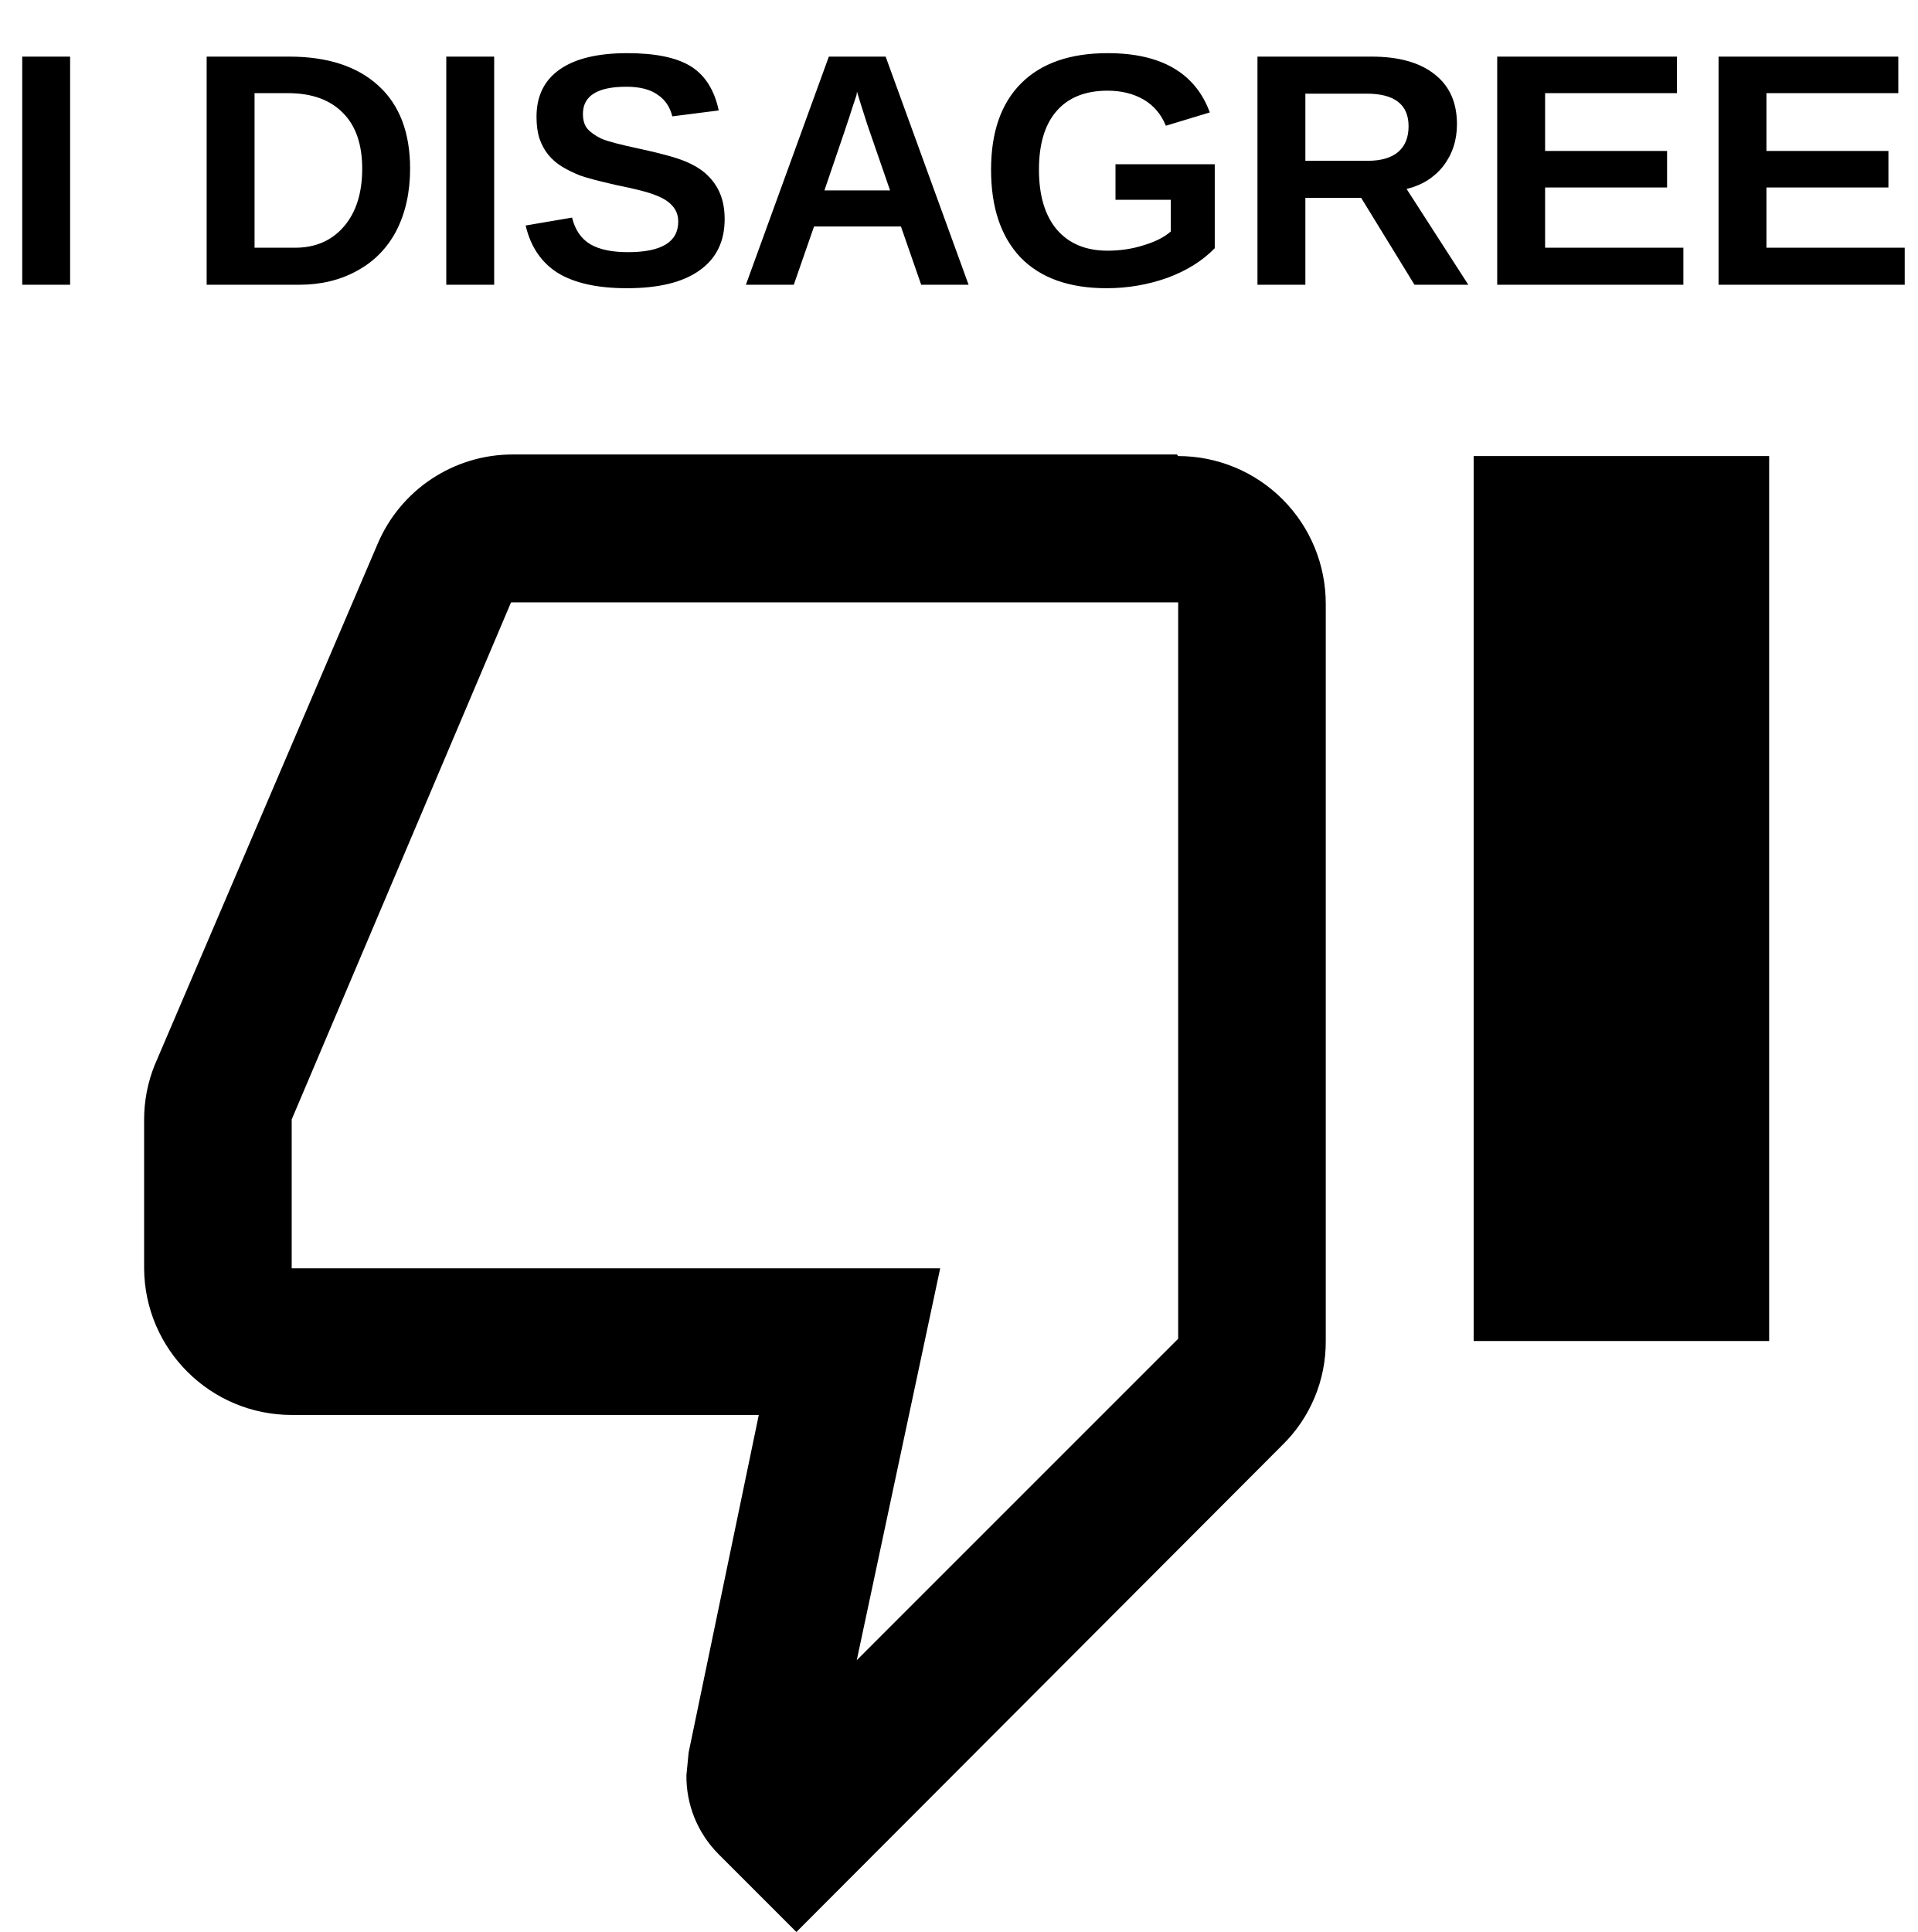
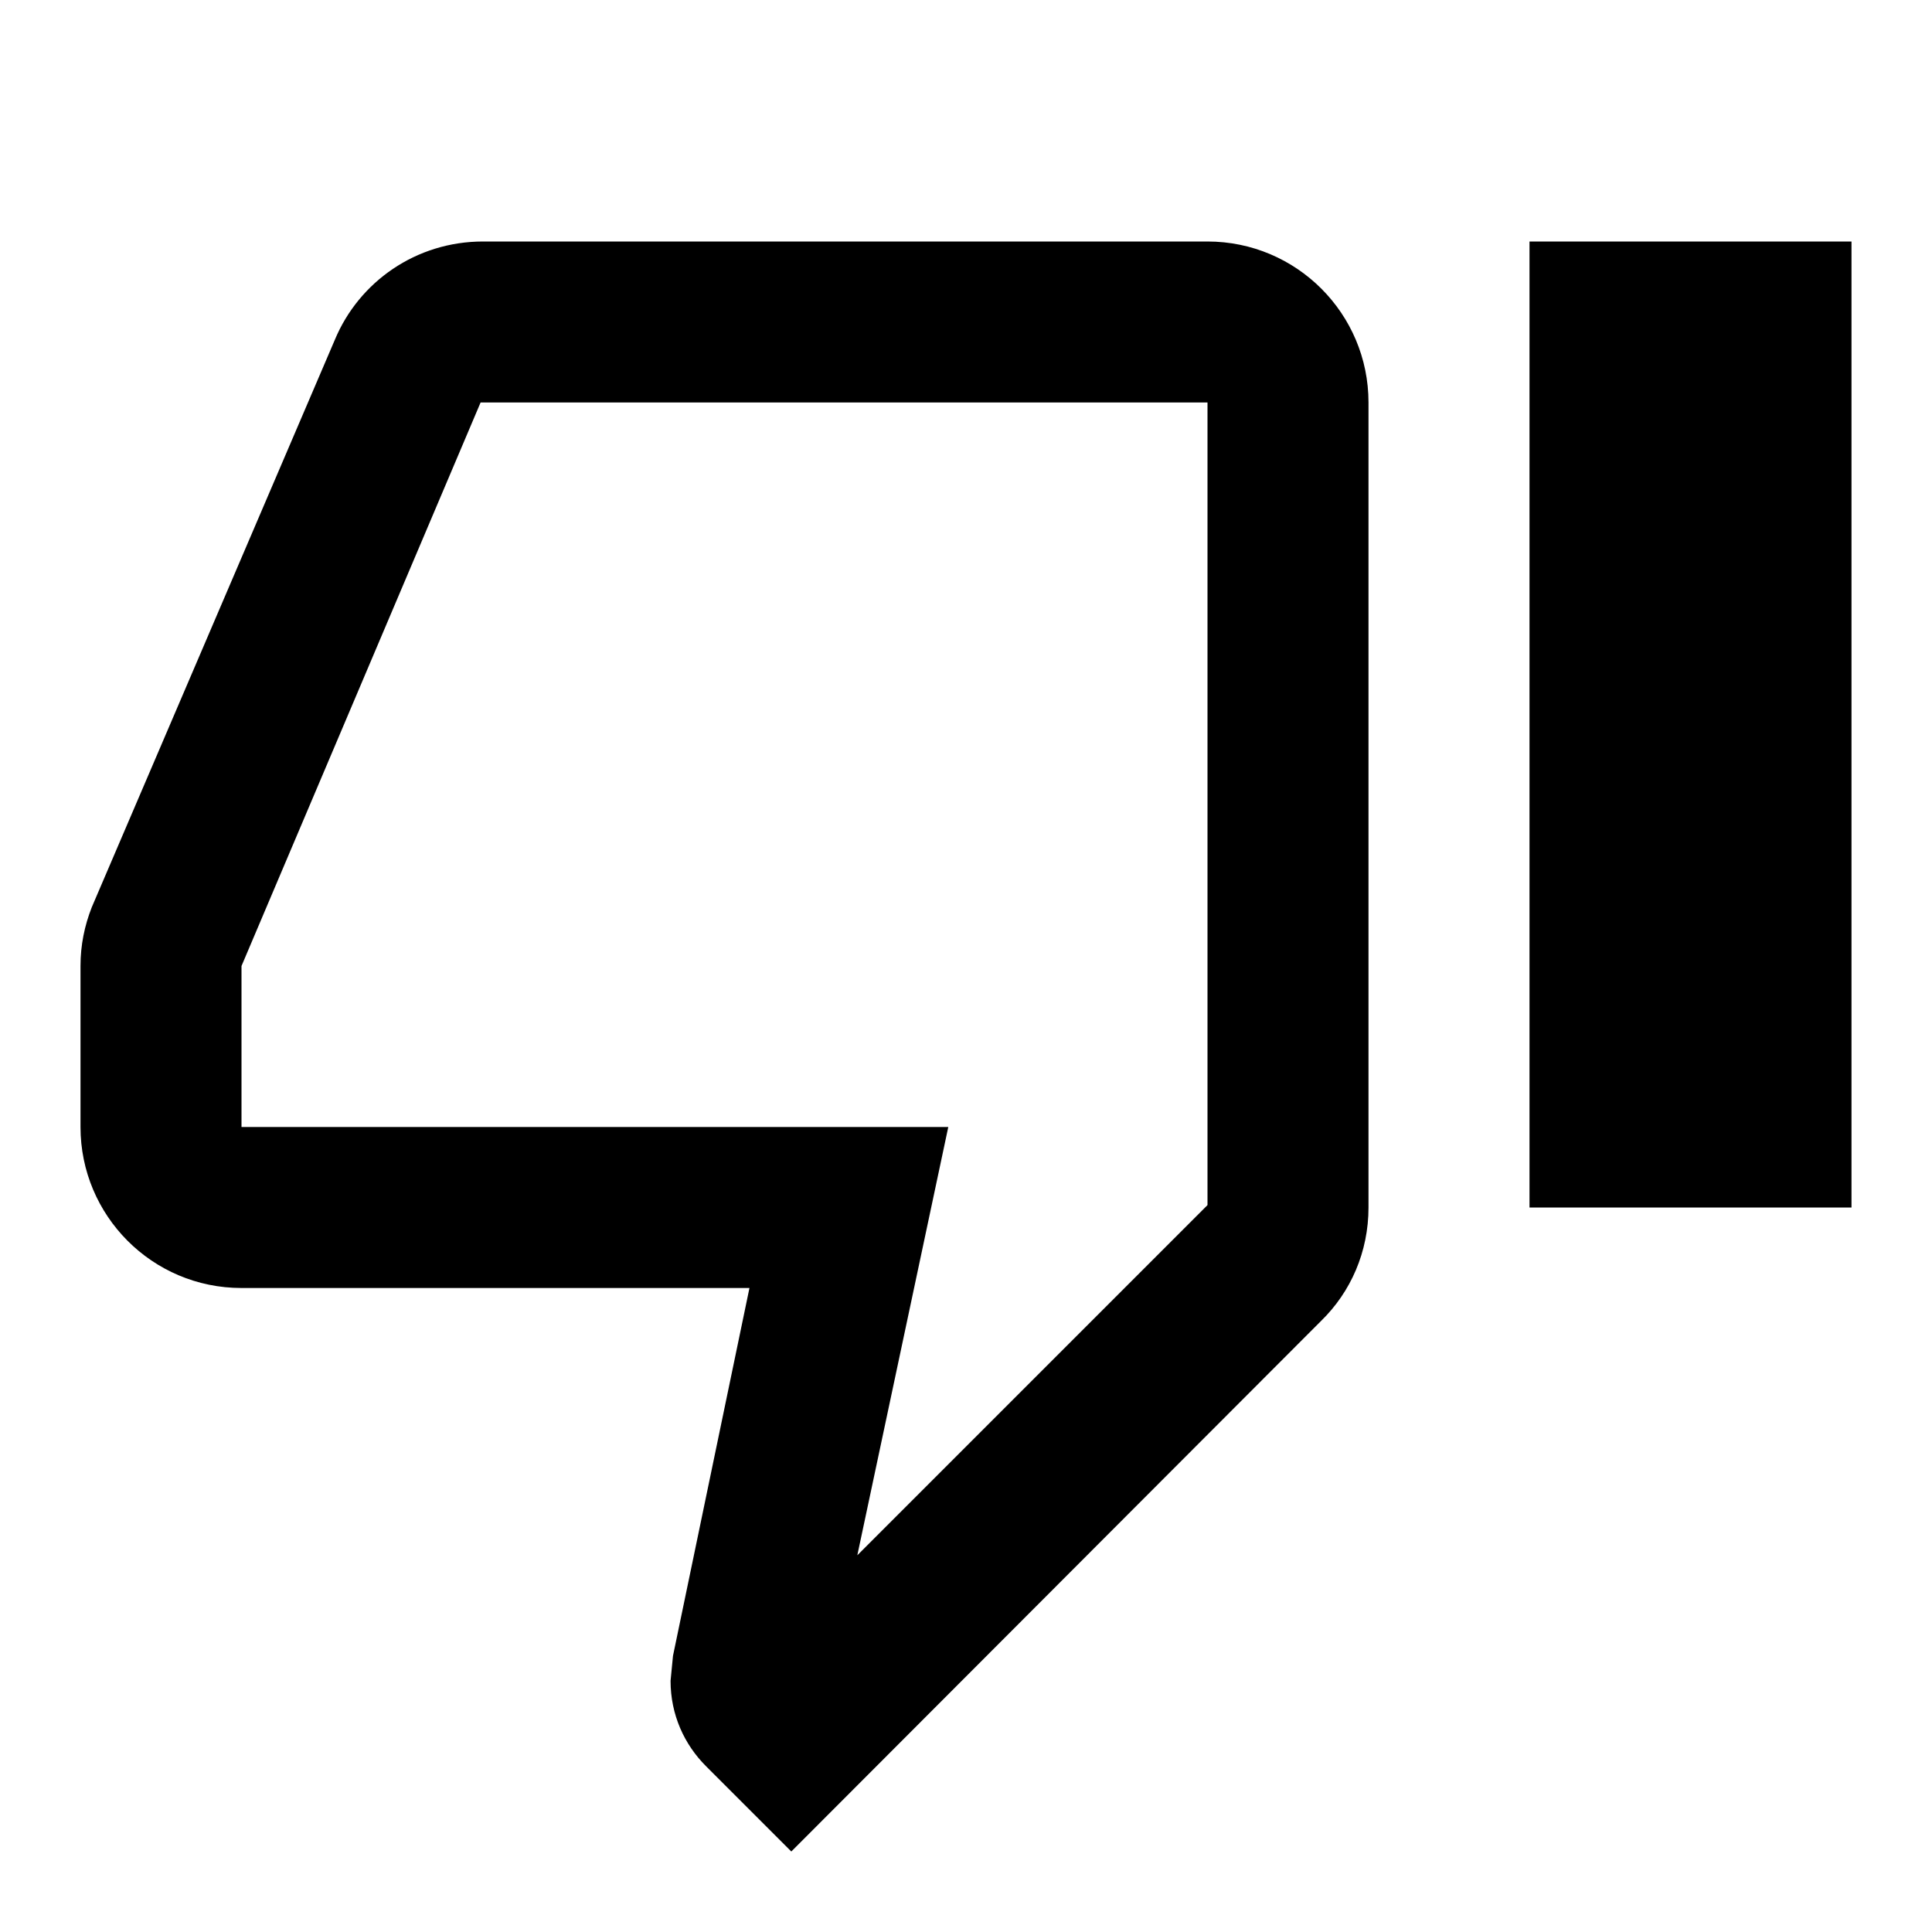
- <svg xmlns="http://www.w3.org/2000/svg" id="Layer_1" data-name="Layer 1" viewBox="0 0 60.68 61.13">
-   <defs>
-     <style>.cls-1{font-size:10.5px;font-family:Arial;font-weight:700;}</style>
-   </defs>
-   <path d="M46.29,41.3v-28h9.35V41.3H46.29m-9.35-28a4.67,4.67,0,0,1,4.67,4.68V41.3a4.57,4.57,0,0,1-1.38,3.3L24.86,60l-2.48-2.48a3.48,3.48,0,0,1-1-2.48l0.07-.72,2.22-10.68H8.89A4.67,4.67,0,0,1,4.22,39V34.29a4.62,4.62,0,0,1,.33-1.71L11.6,16.1a4.64,4.64,0,0,1,4.3-2.85h21m0,4.68H15.83L8.89,34.29V39H29.41L26.77,51.4,36.94,41.23V17.93Z" transform="translate(0.34 1.13)" />
-   <text class="cls-1" transform="translate(0 9.01)">I DISAGREE</text>
+ <svg xmlns="http://www.w3.org/2000/svg" version="1.1" width="24" height="24" viewBox="0 0 24 24">
+   <path d="M19,15V3H23V15H19M15,3A2,2 0 0,1 17,5V15C17,15.55 16.78,16.05 16.41,16.41L9.83,23L8.77,21.94C8.5,21.67 8.33,21.3 8.33,20.88L8.36,20.57L9.31,16H3C1.89,16 1,15.1 1,14V13.91L1,12C1,11.74 1.05,11.5 1.14,11.27L4.16,4.22C4.46,3.5 5.17,3 6,3H15M15,5H5.97L3,12V14H11.78L10.65,19.32L15,14.97V5Z" />
</svg>
